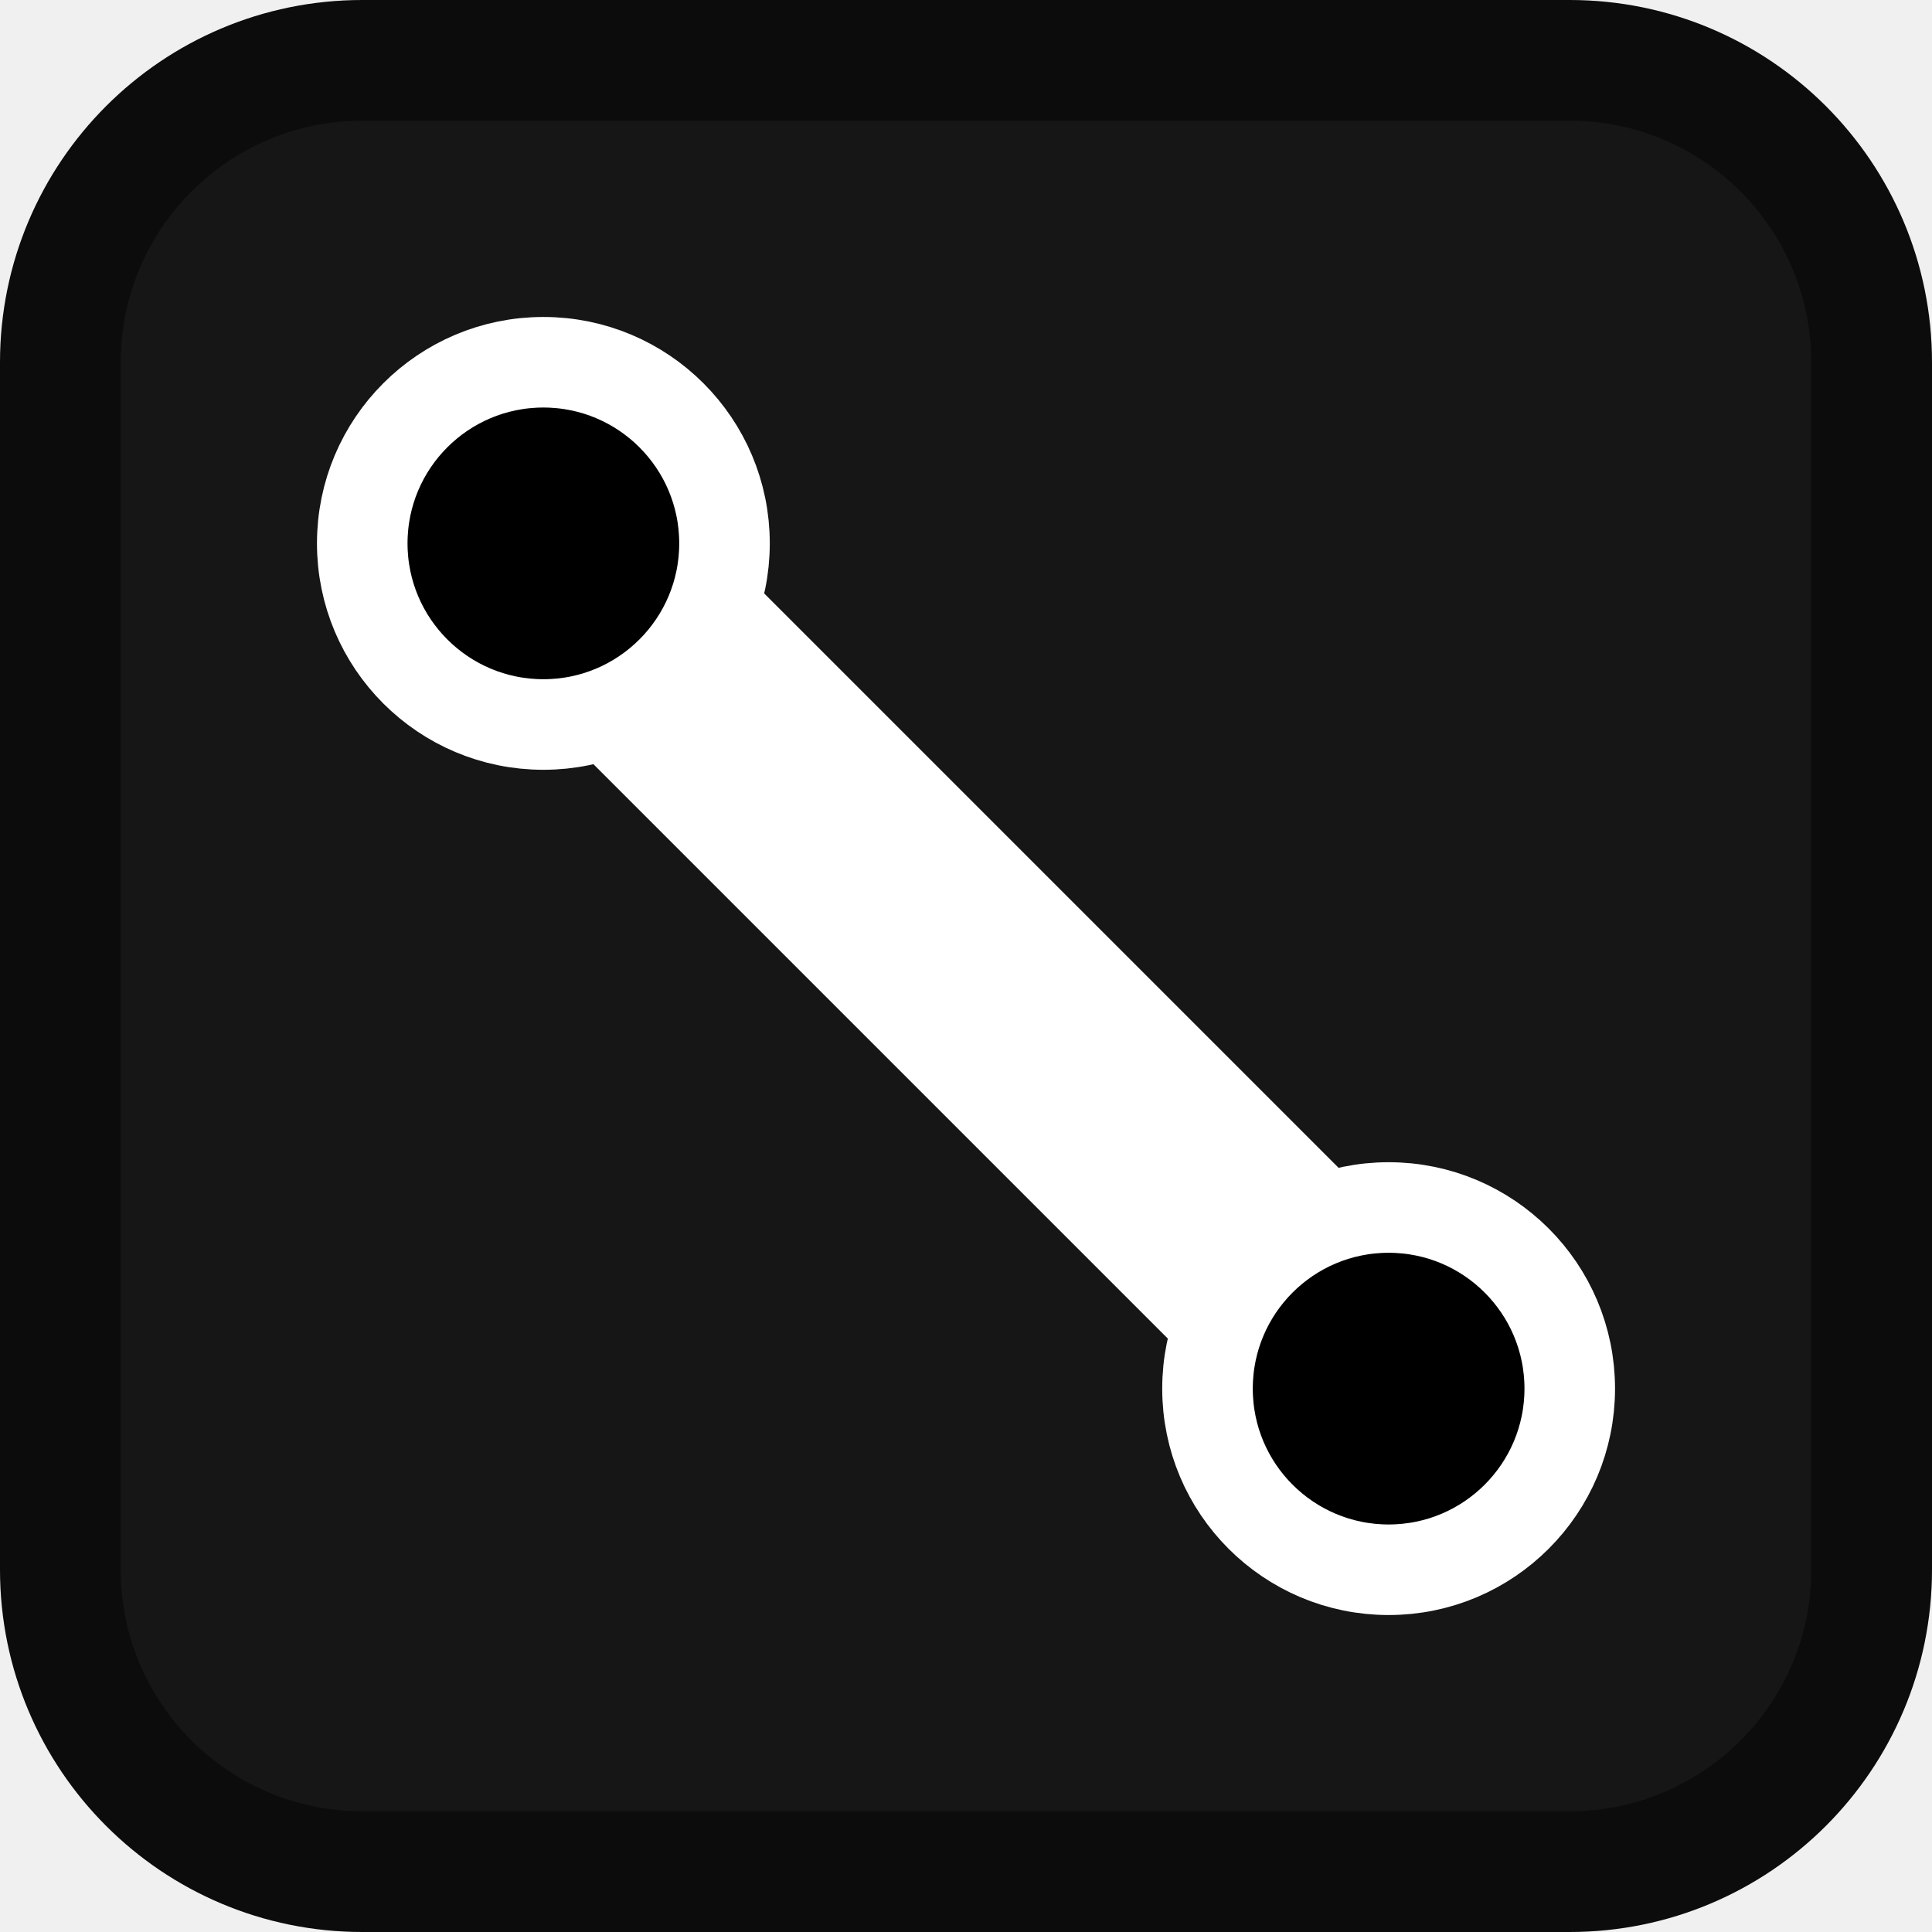
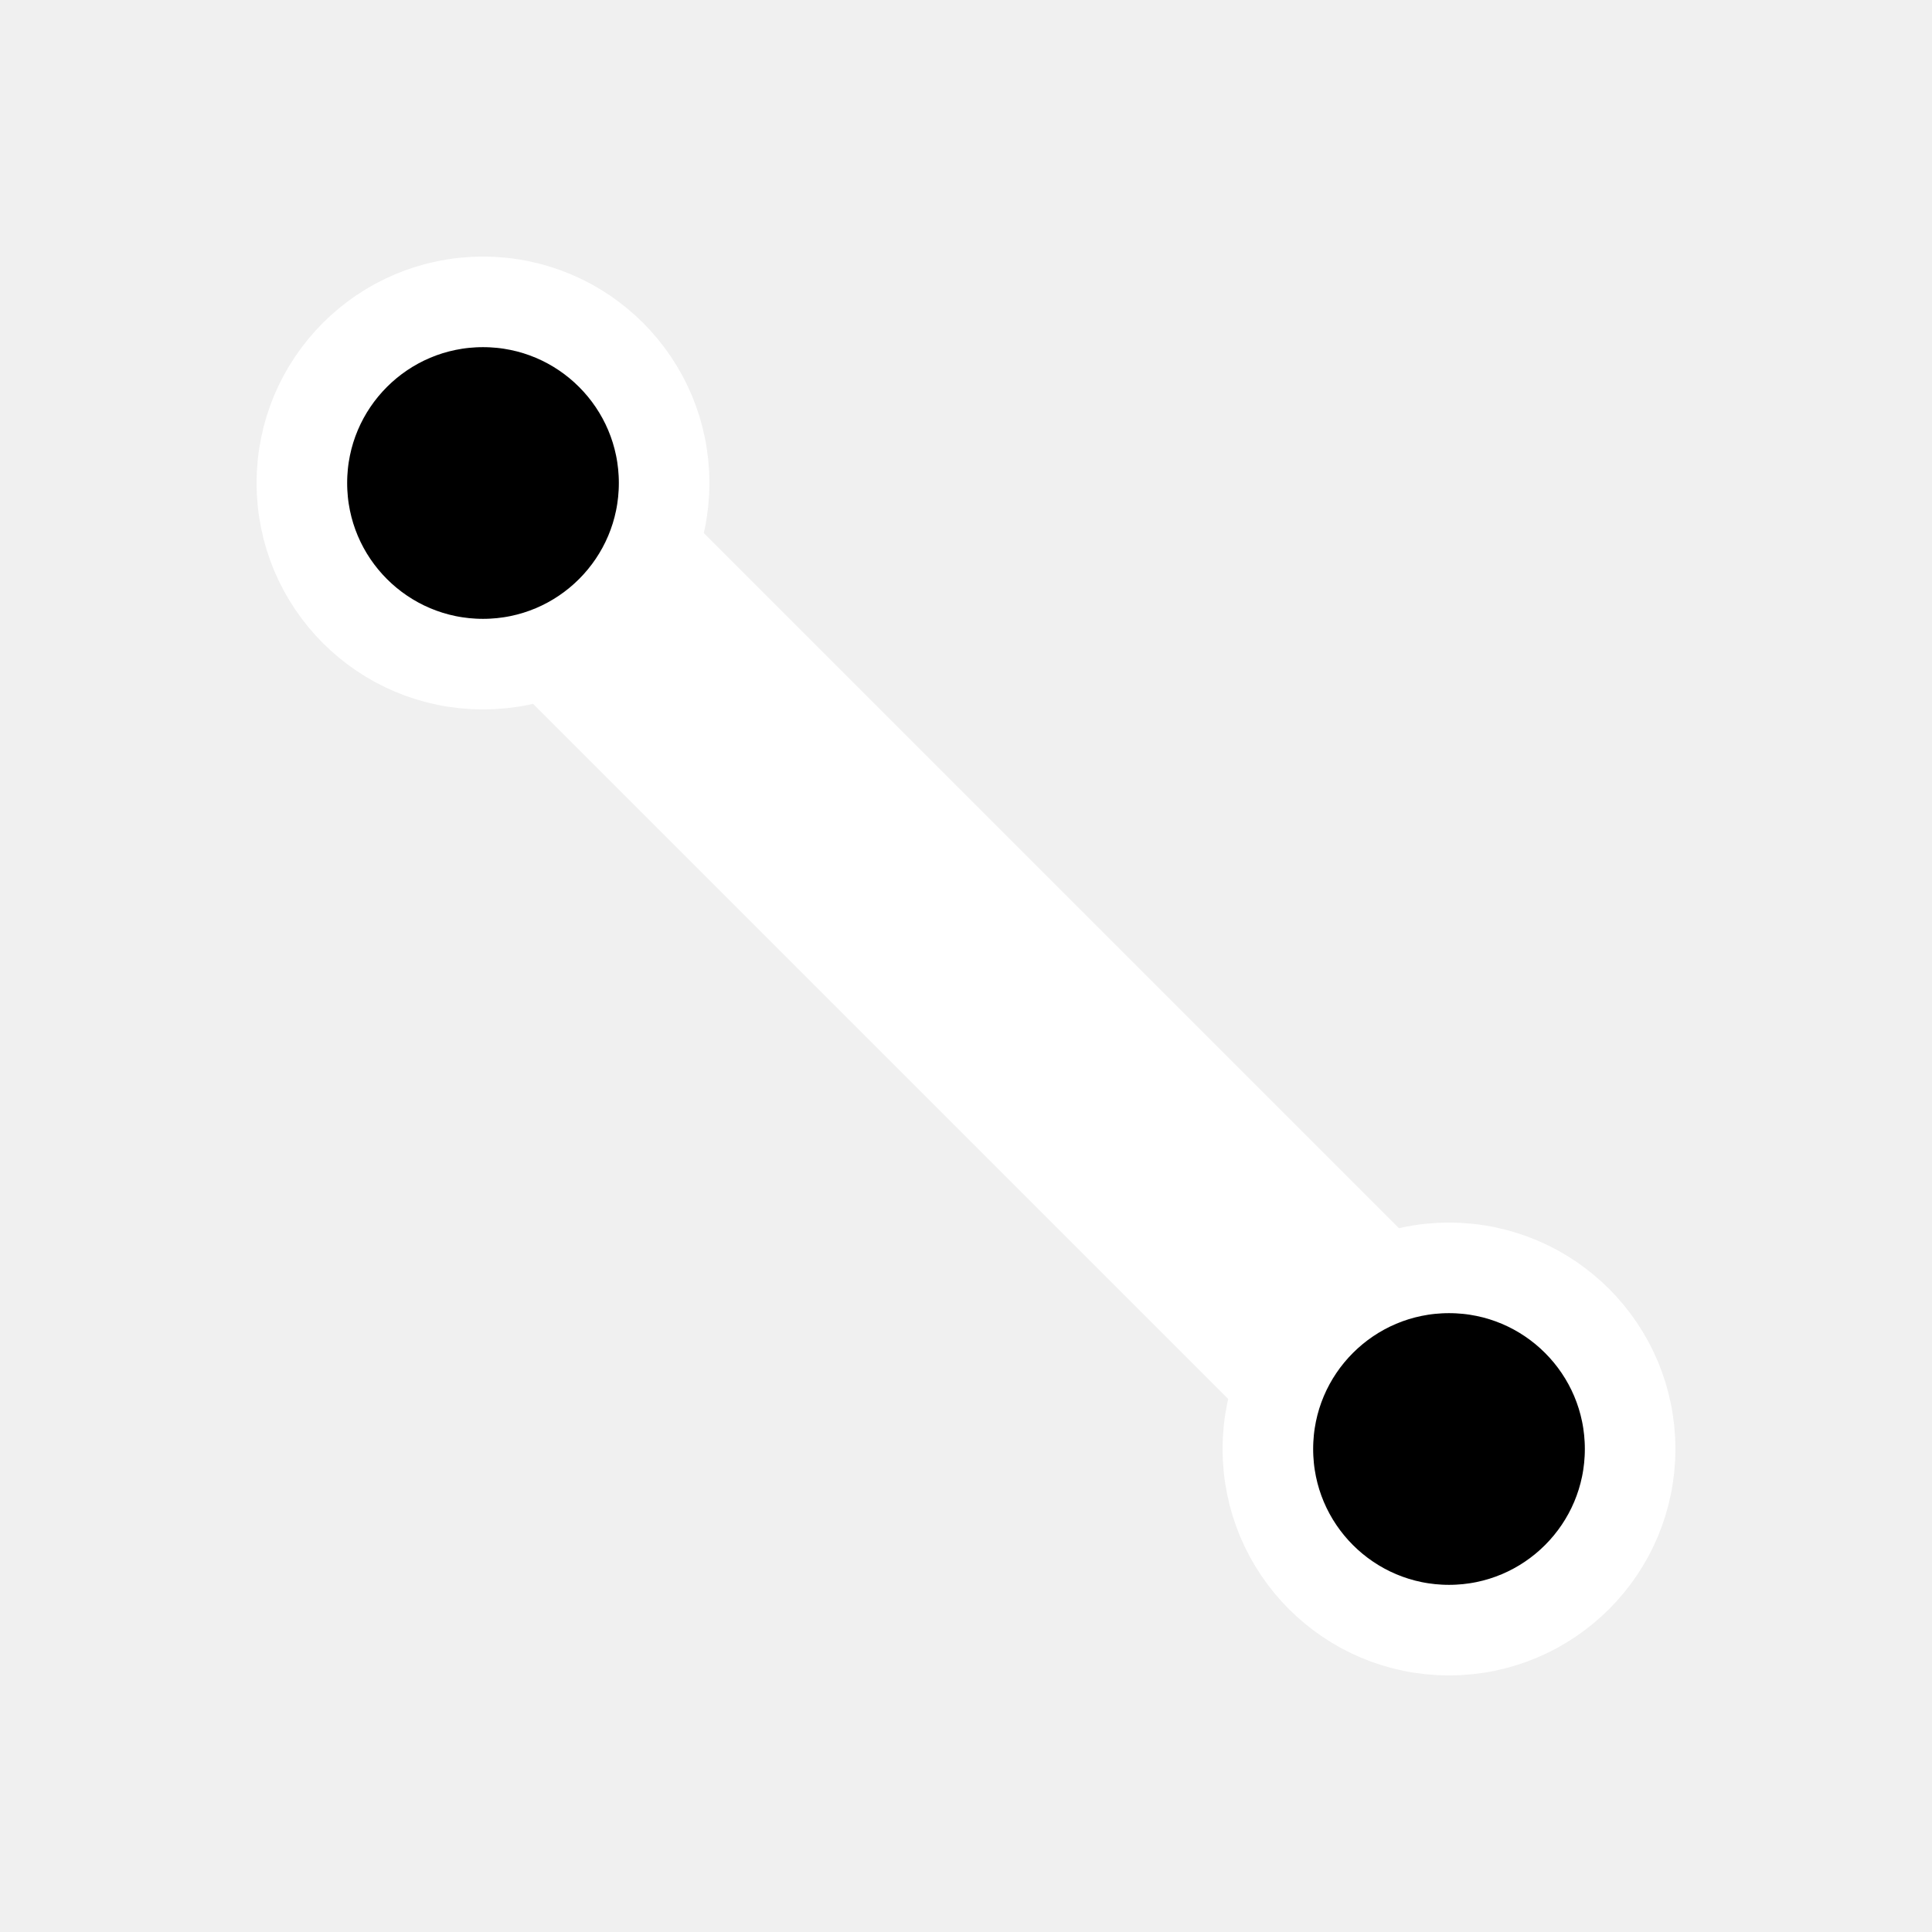
<svg xmlns="http://www.w3.org/2000/svg" width="32" height="32">
-   <rect width="30" height="30" x="1" y="1" rx="5" stroke-width="2" stroke="#0c0c0c" fill="#161616" />
-   <path d="m23 23-14-14" stroke="#fff" stroke-width="4" />
-   <circle r="3" cx="9" cy="9" stroke="#fff" stroke-width="1.5" />
-   <circle r="3" cx="23" cy="23" stroke="#fff" stroke-width="1.5" />
+   <path d="m24 24-15-15" stroke="#fff" stroke-width="4" />
+   <circle r="3" cx="8" cy="8" stroke="#fff" stroke-width="1.5" />
+   <circle r="3" cx="24" cy="24" stroke="#fff" stroke-width="1.5" />
</svg>
